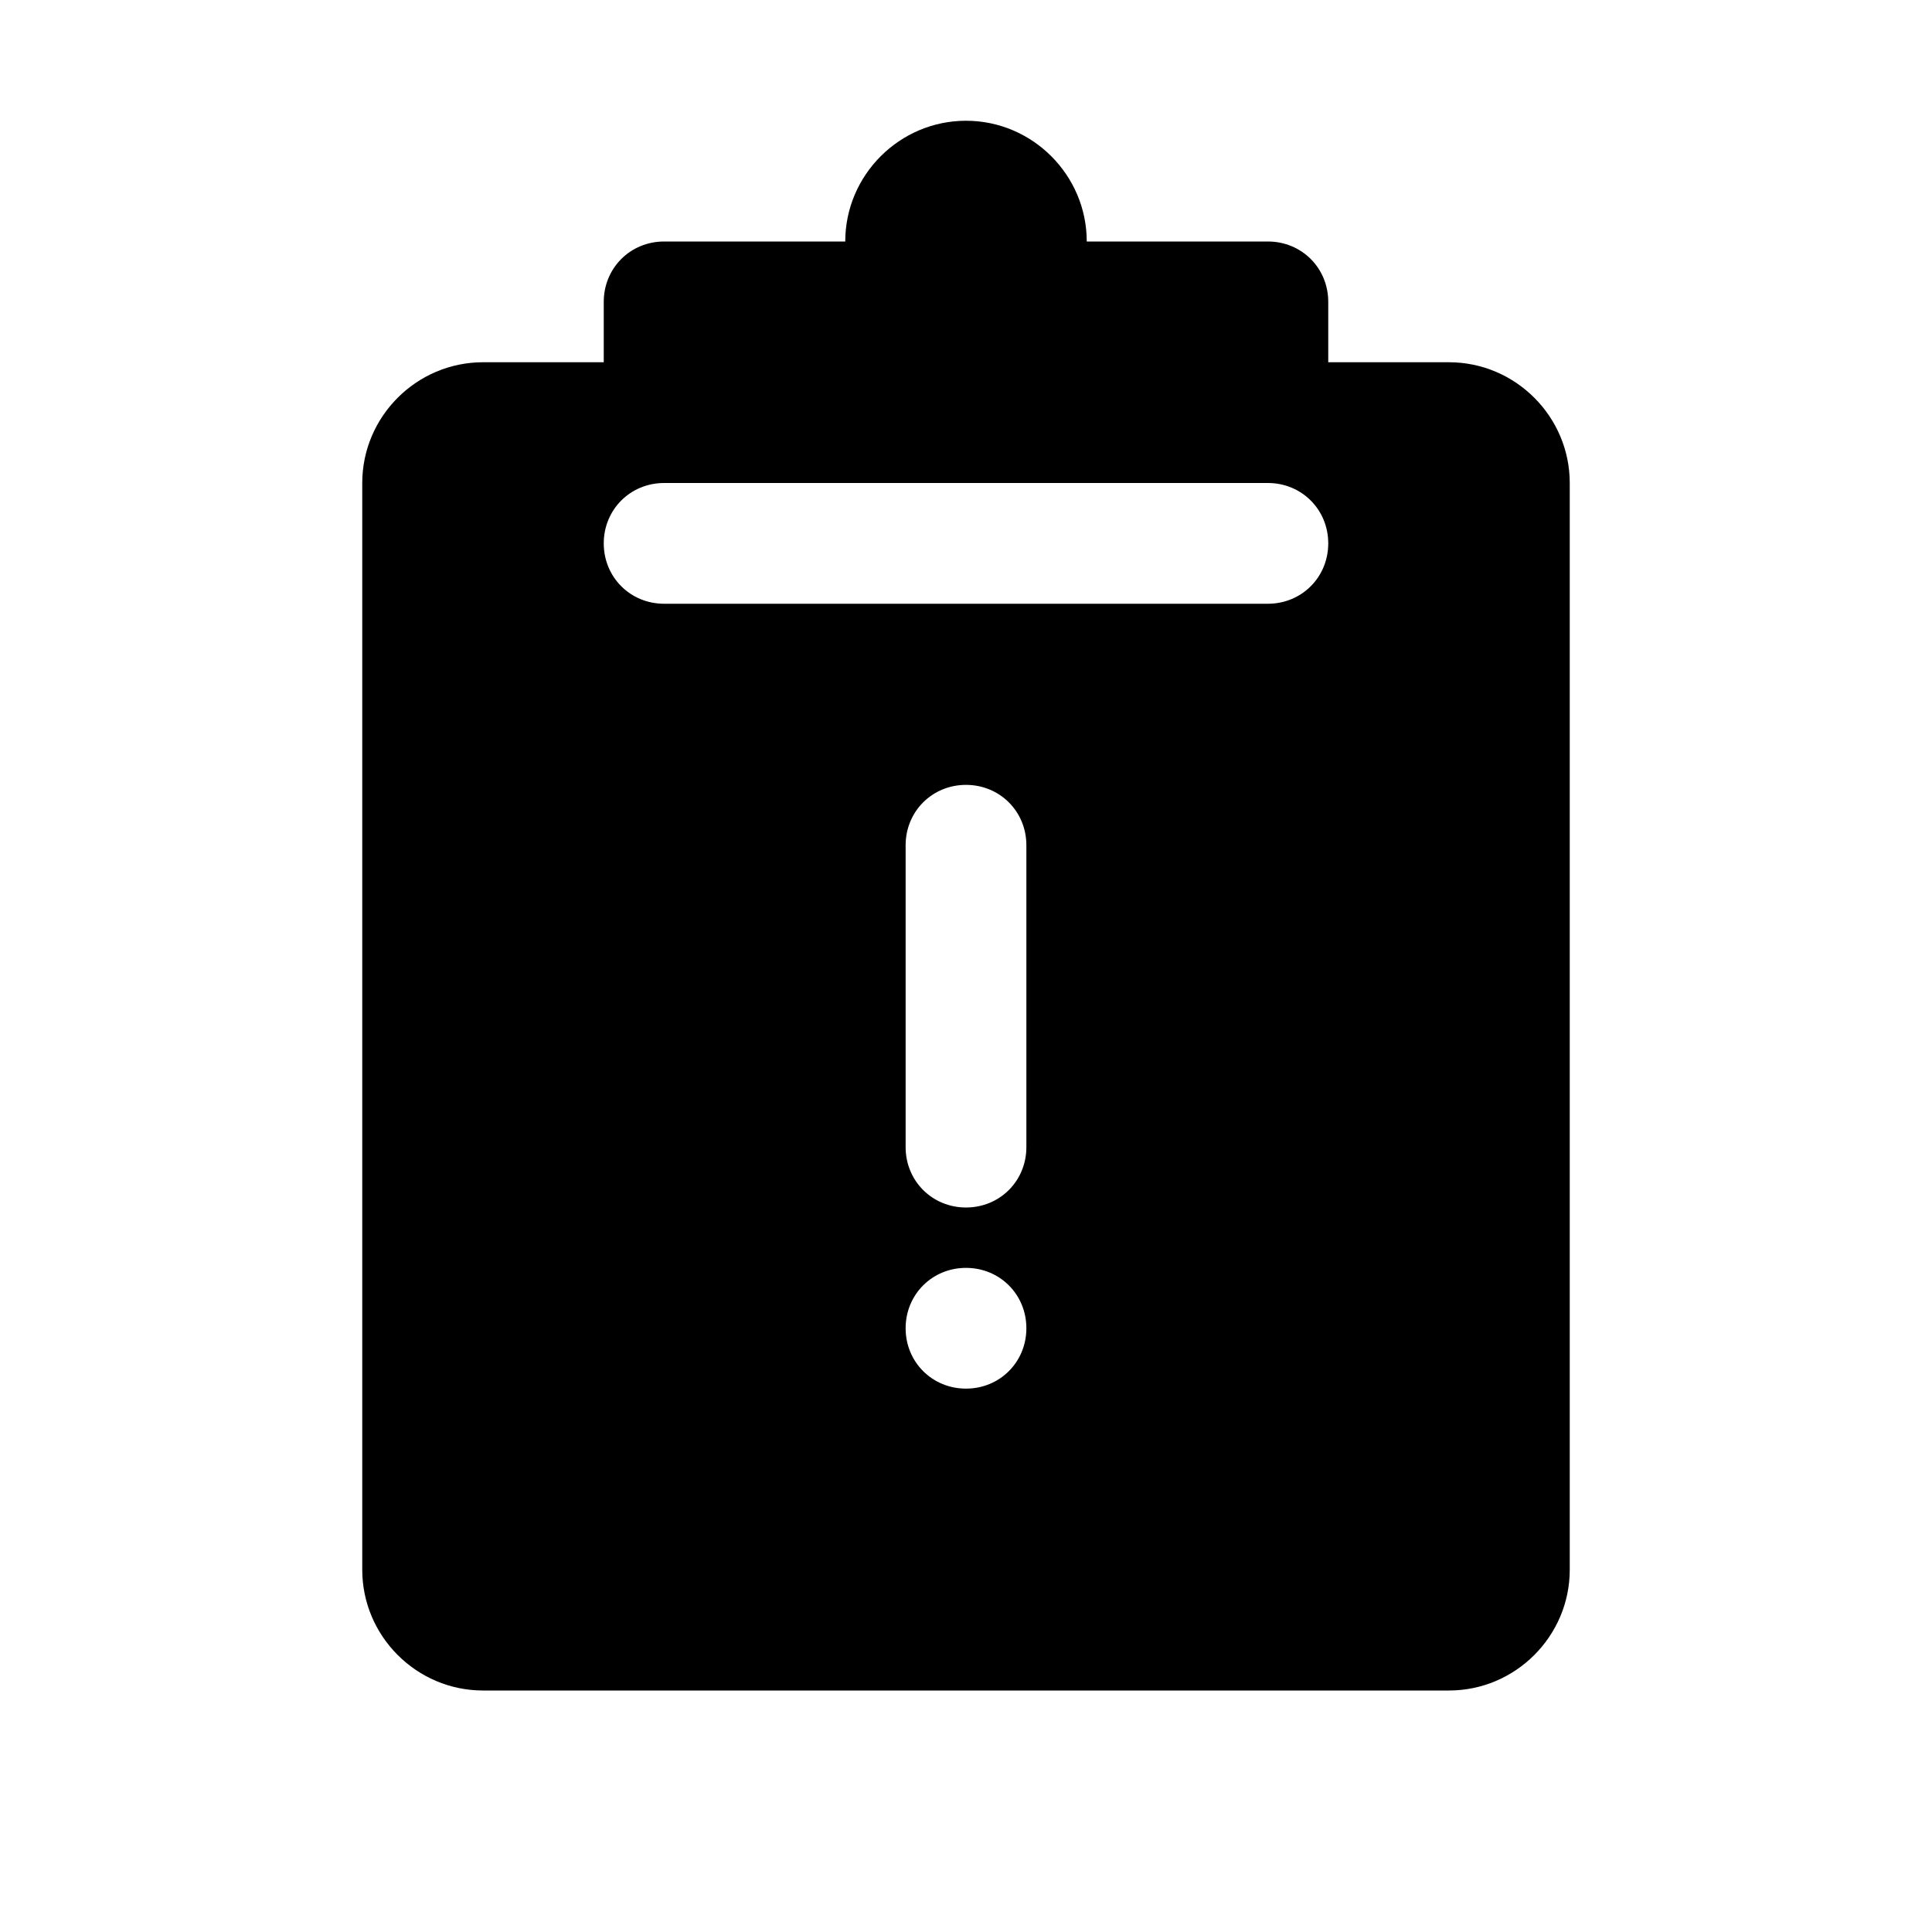
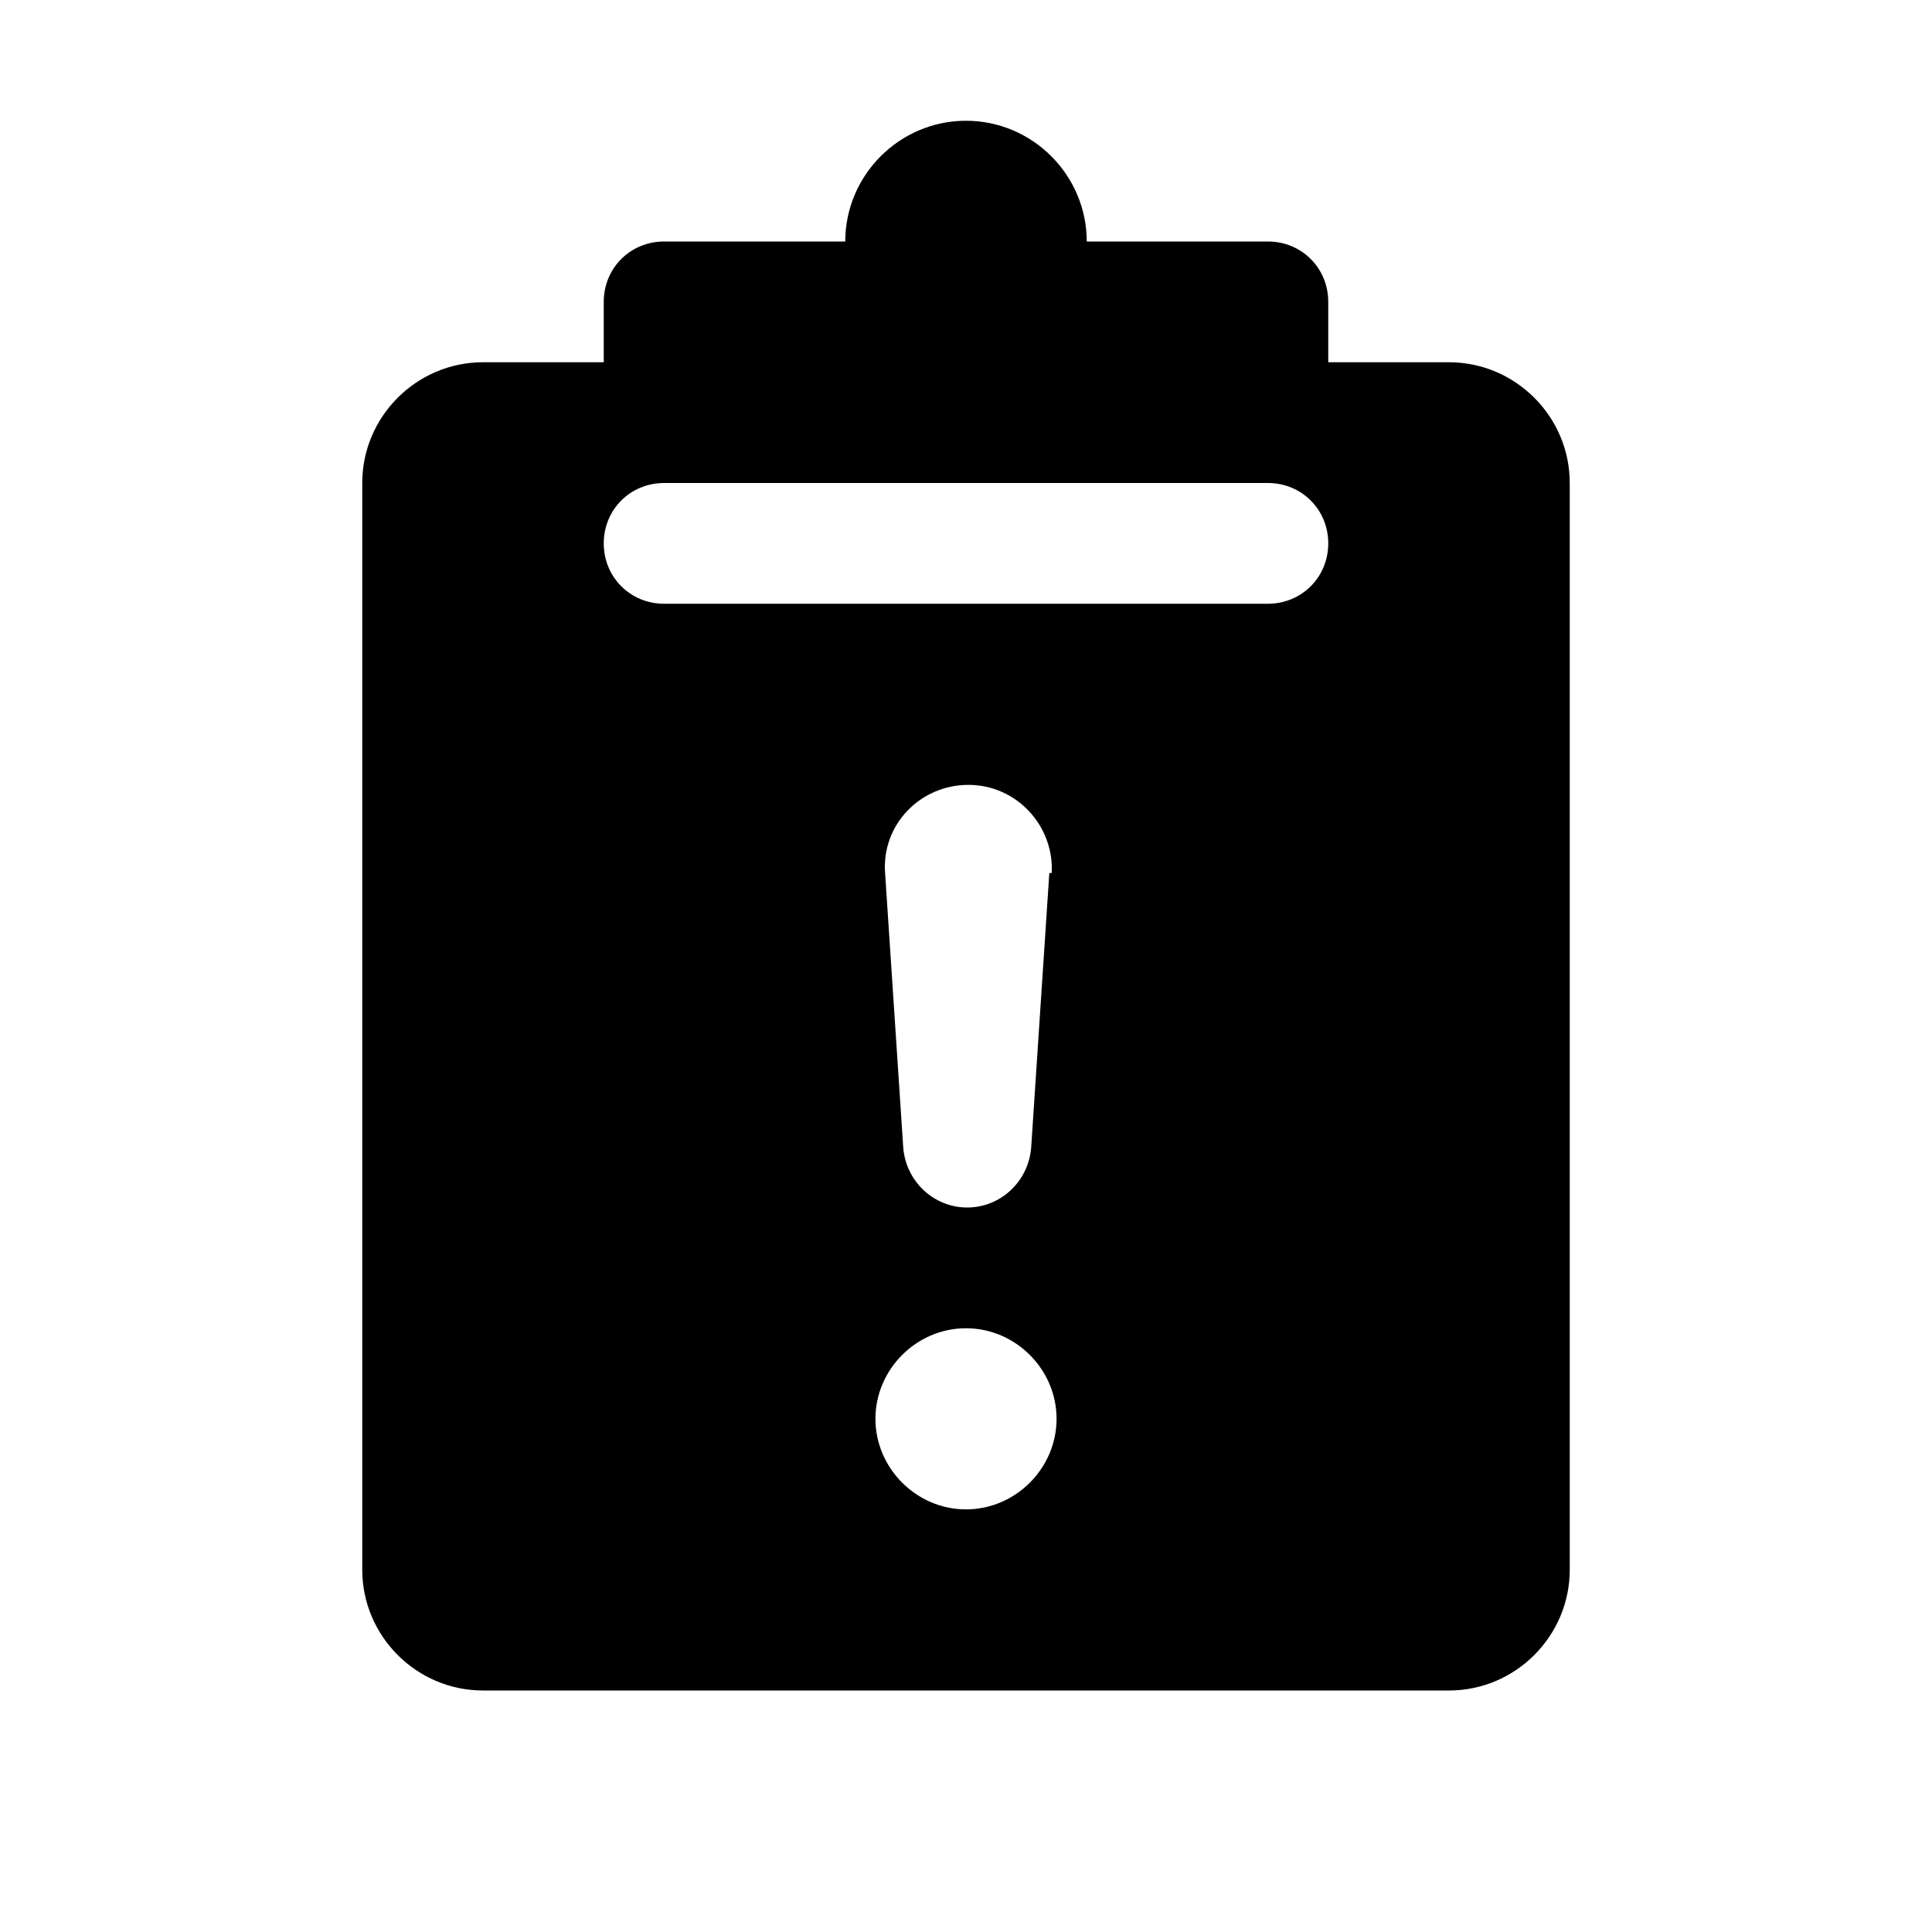
<svg xmlns="http://www.w3.org/2000/svg" width="16" height="16" viewBox="0 0 16 16" fill="none">
-   <path fill-rule="evenodd" clip-rule="evenodd" d="M8 1C8.55 1 9 1.45 9 2H10.5C10.78 2 11 2.22 11 2.5V3H12C12.55 3 13 3.45 13 4V13C13 13.55 12.55 14 12 14H4C3.45 14 3 13.55 3 13V4C3 3.45 3.45 3 4 3H5V2.5C5 2.22 5.22 2 5.5 2H7C7 1.45 7.45 1 8 1ZM8 10.5C7.72 10.5 7.5 10.72 7.5 11C7.5 11.28 7.72 11.5 8 11.5C8.28 11.5 8.5 11.28 8.5 11C8.5 10.72 8.28 10.5 8 10.5ZM8 6.5C7.72 6.5 7.5 6.72 7.5 7V9.5C7.5 9.78 7.72 10 8 10C8.28 10 8.5 9.78 8.5 9.5V7C8.5 6.72 8.28 6.5 8 6.5ZM5.5 4C5.22 4 5 4.22 5 4.5C5 4.78 5.22 5 5.5 5H10.5C10.78 5 11 4.78 11 4.5C11 4.22 10.78 4 10.5 4H5.5Z" fill="currentColor" />
+   <path fill-rule="evenodd" clip-rule="evenodd" d="M8 1C8.55 1 9 1.45 9 2H10.5C10.78 2 11 2.22 11 2.5V3H12C12.55 3 13 3.45 13 4V13C13 13.55 12.55 14 12 14H4C3.45 14 3 13.55 3 13V4C3 3.45 3.45 3 4 3H5V2.5C5 2.22 5.22 2 5.5 2H7C7 1.45 7.45 1 8 1ZM8 11C7.59 11 7.25 11.34 7.25 11.75C7.25 12.16 7.59 12.5 8 12.5C8.41 12.5 8.75 12.16 8.75 11.75C8.75 11.34 8.41 11 8 11ZM8.02 6.5C7.62 6.5 7.3 6.831 7.33 7.23L7.48 9.5C7.5 9.78 7.73 10 8.01 10C8.29 10 8.52 9.78 8.54 9.5L8.69 7.23H8.71C8.73 6.84 8.42 6.5 8.02 6.5ZM5.5 4C5.22 4 5 4.22 5 4.5C5 4.78 5.22 5 5.5 5H10.5C10.78 5 11 4.78 11 4.5C11 4.22 10.78 4 10.5 4H5.5Z" fill="black" />
</svg>
